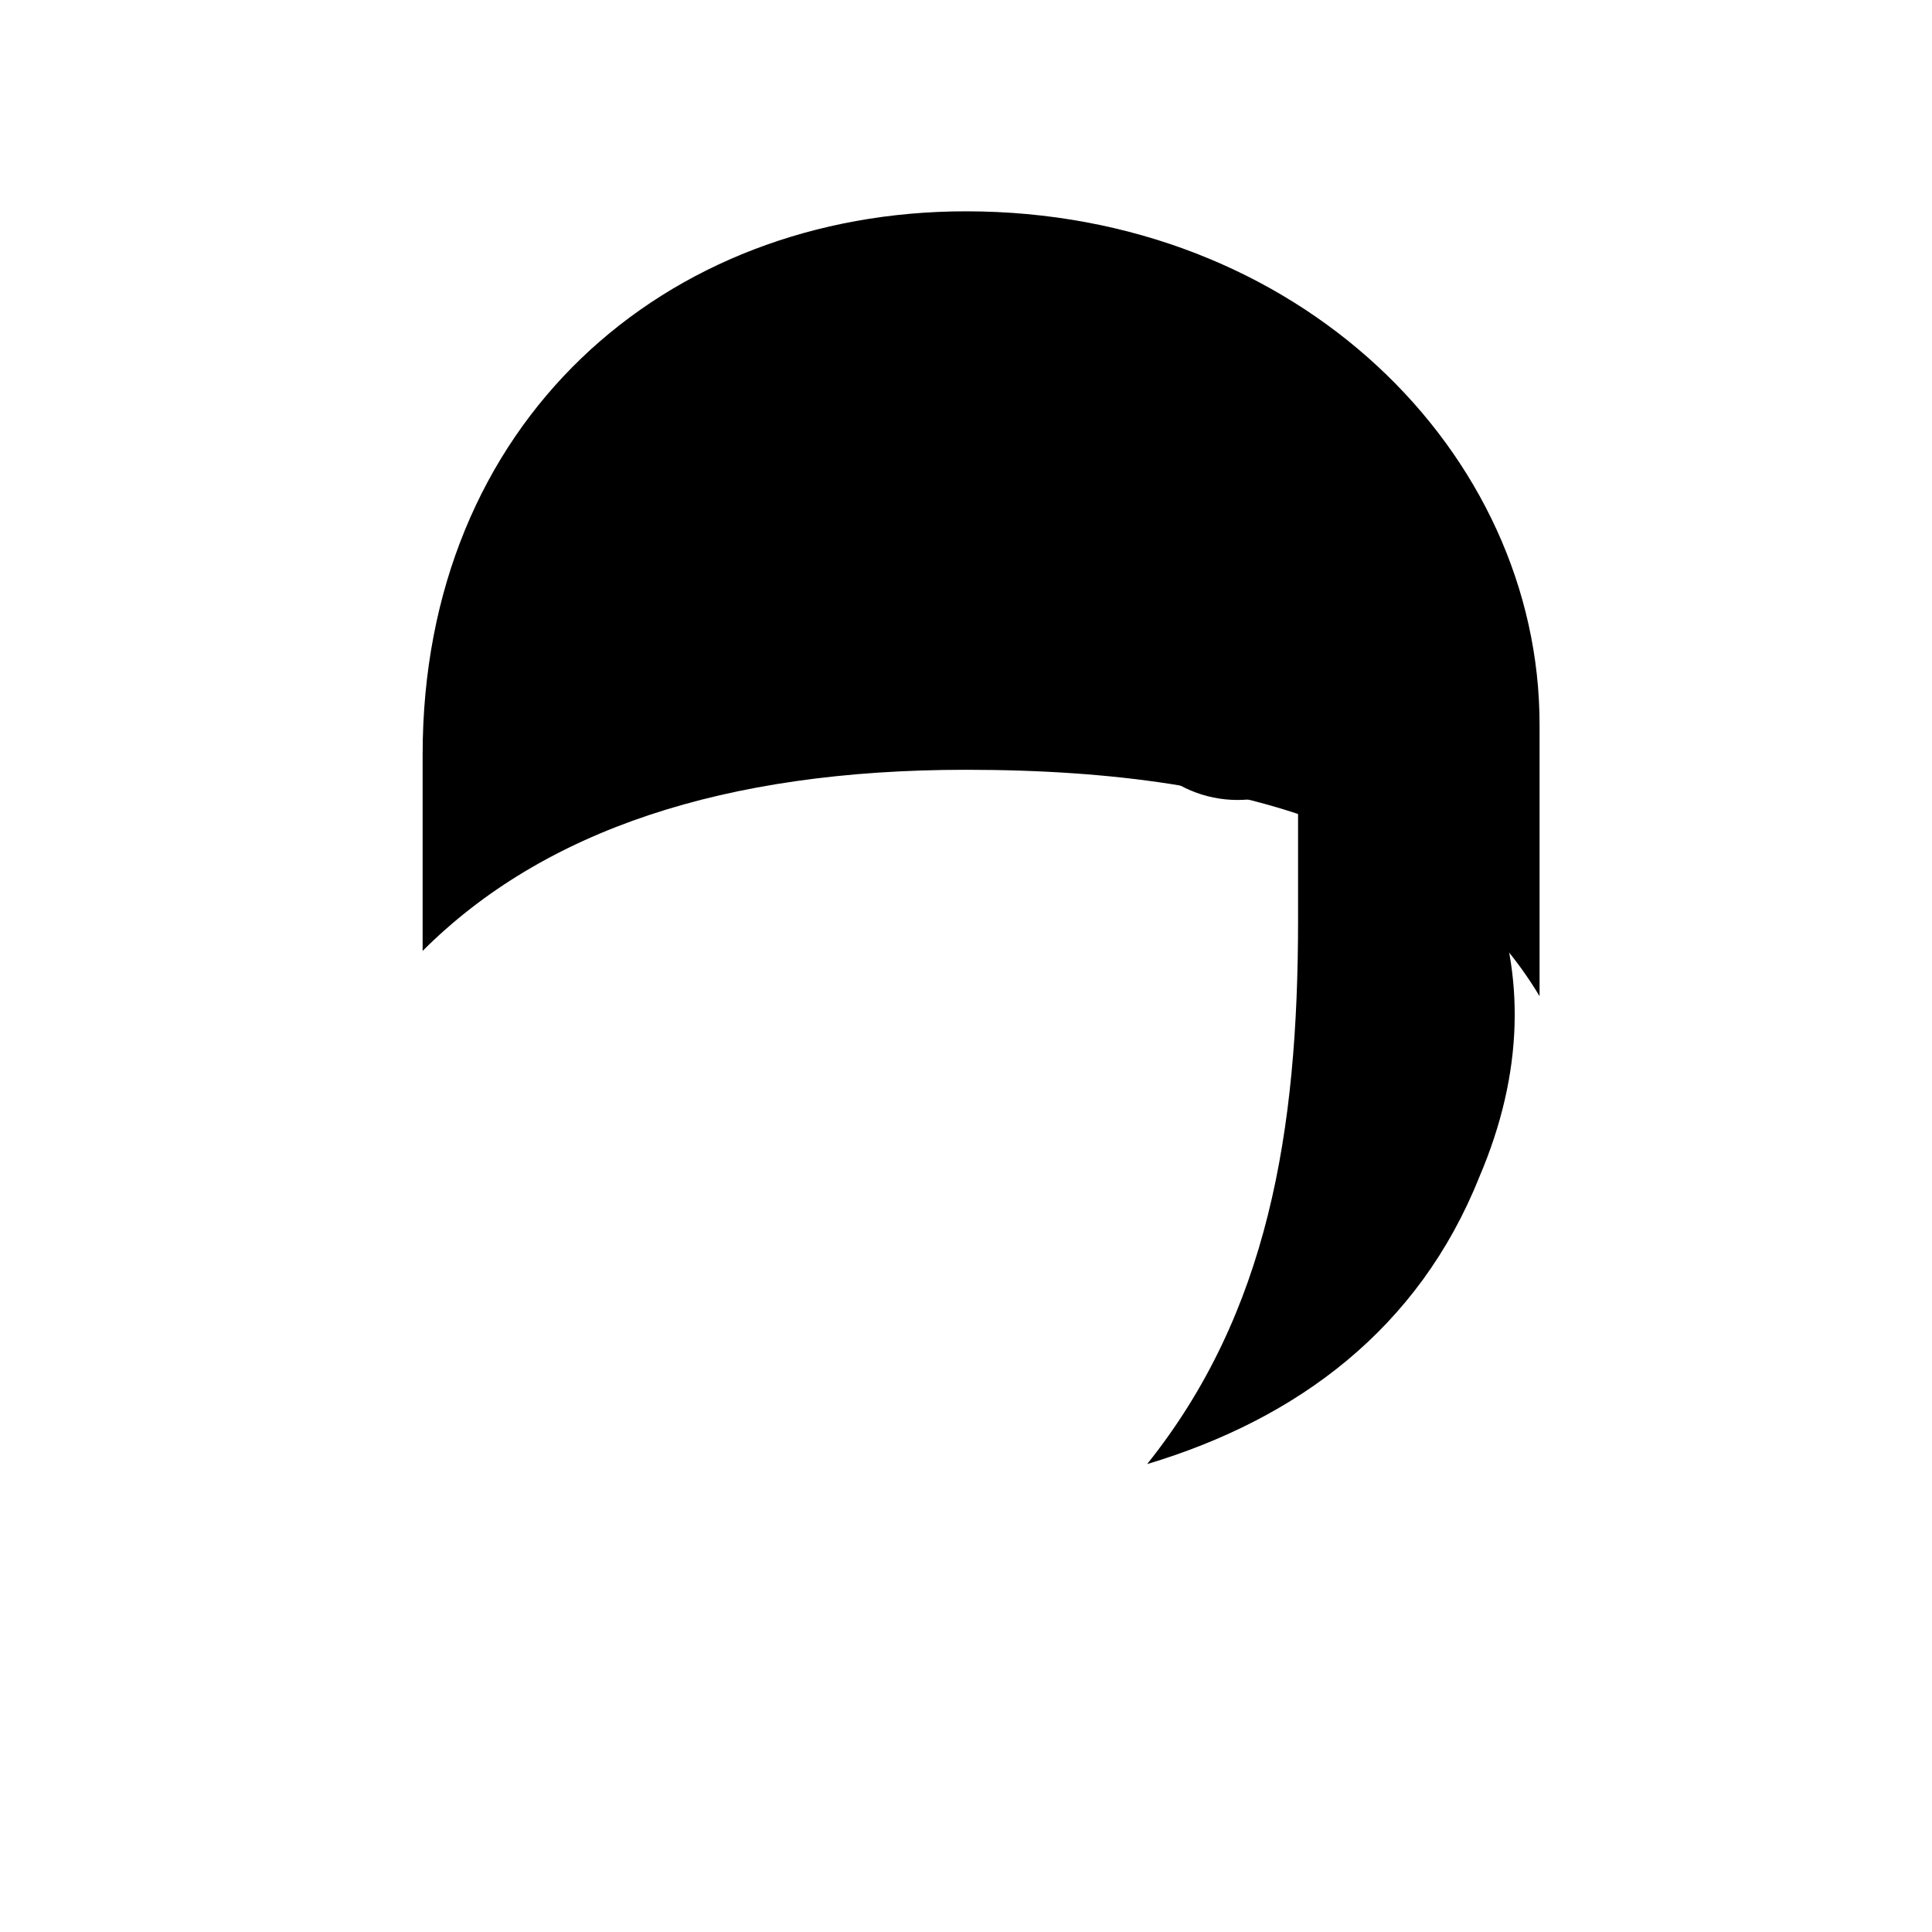
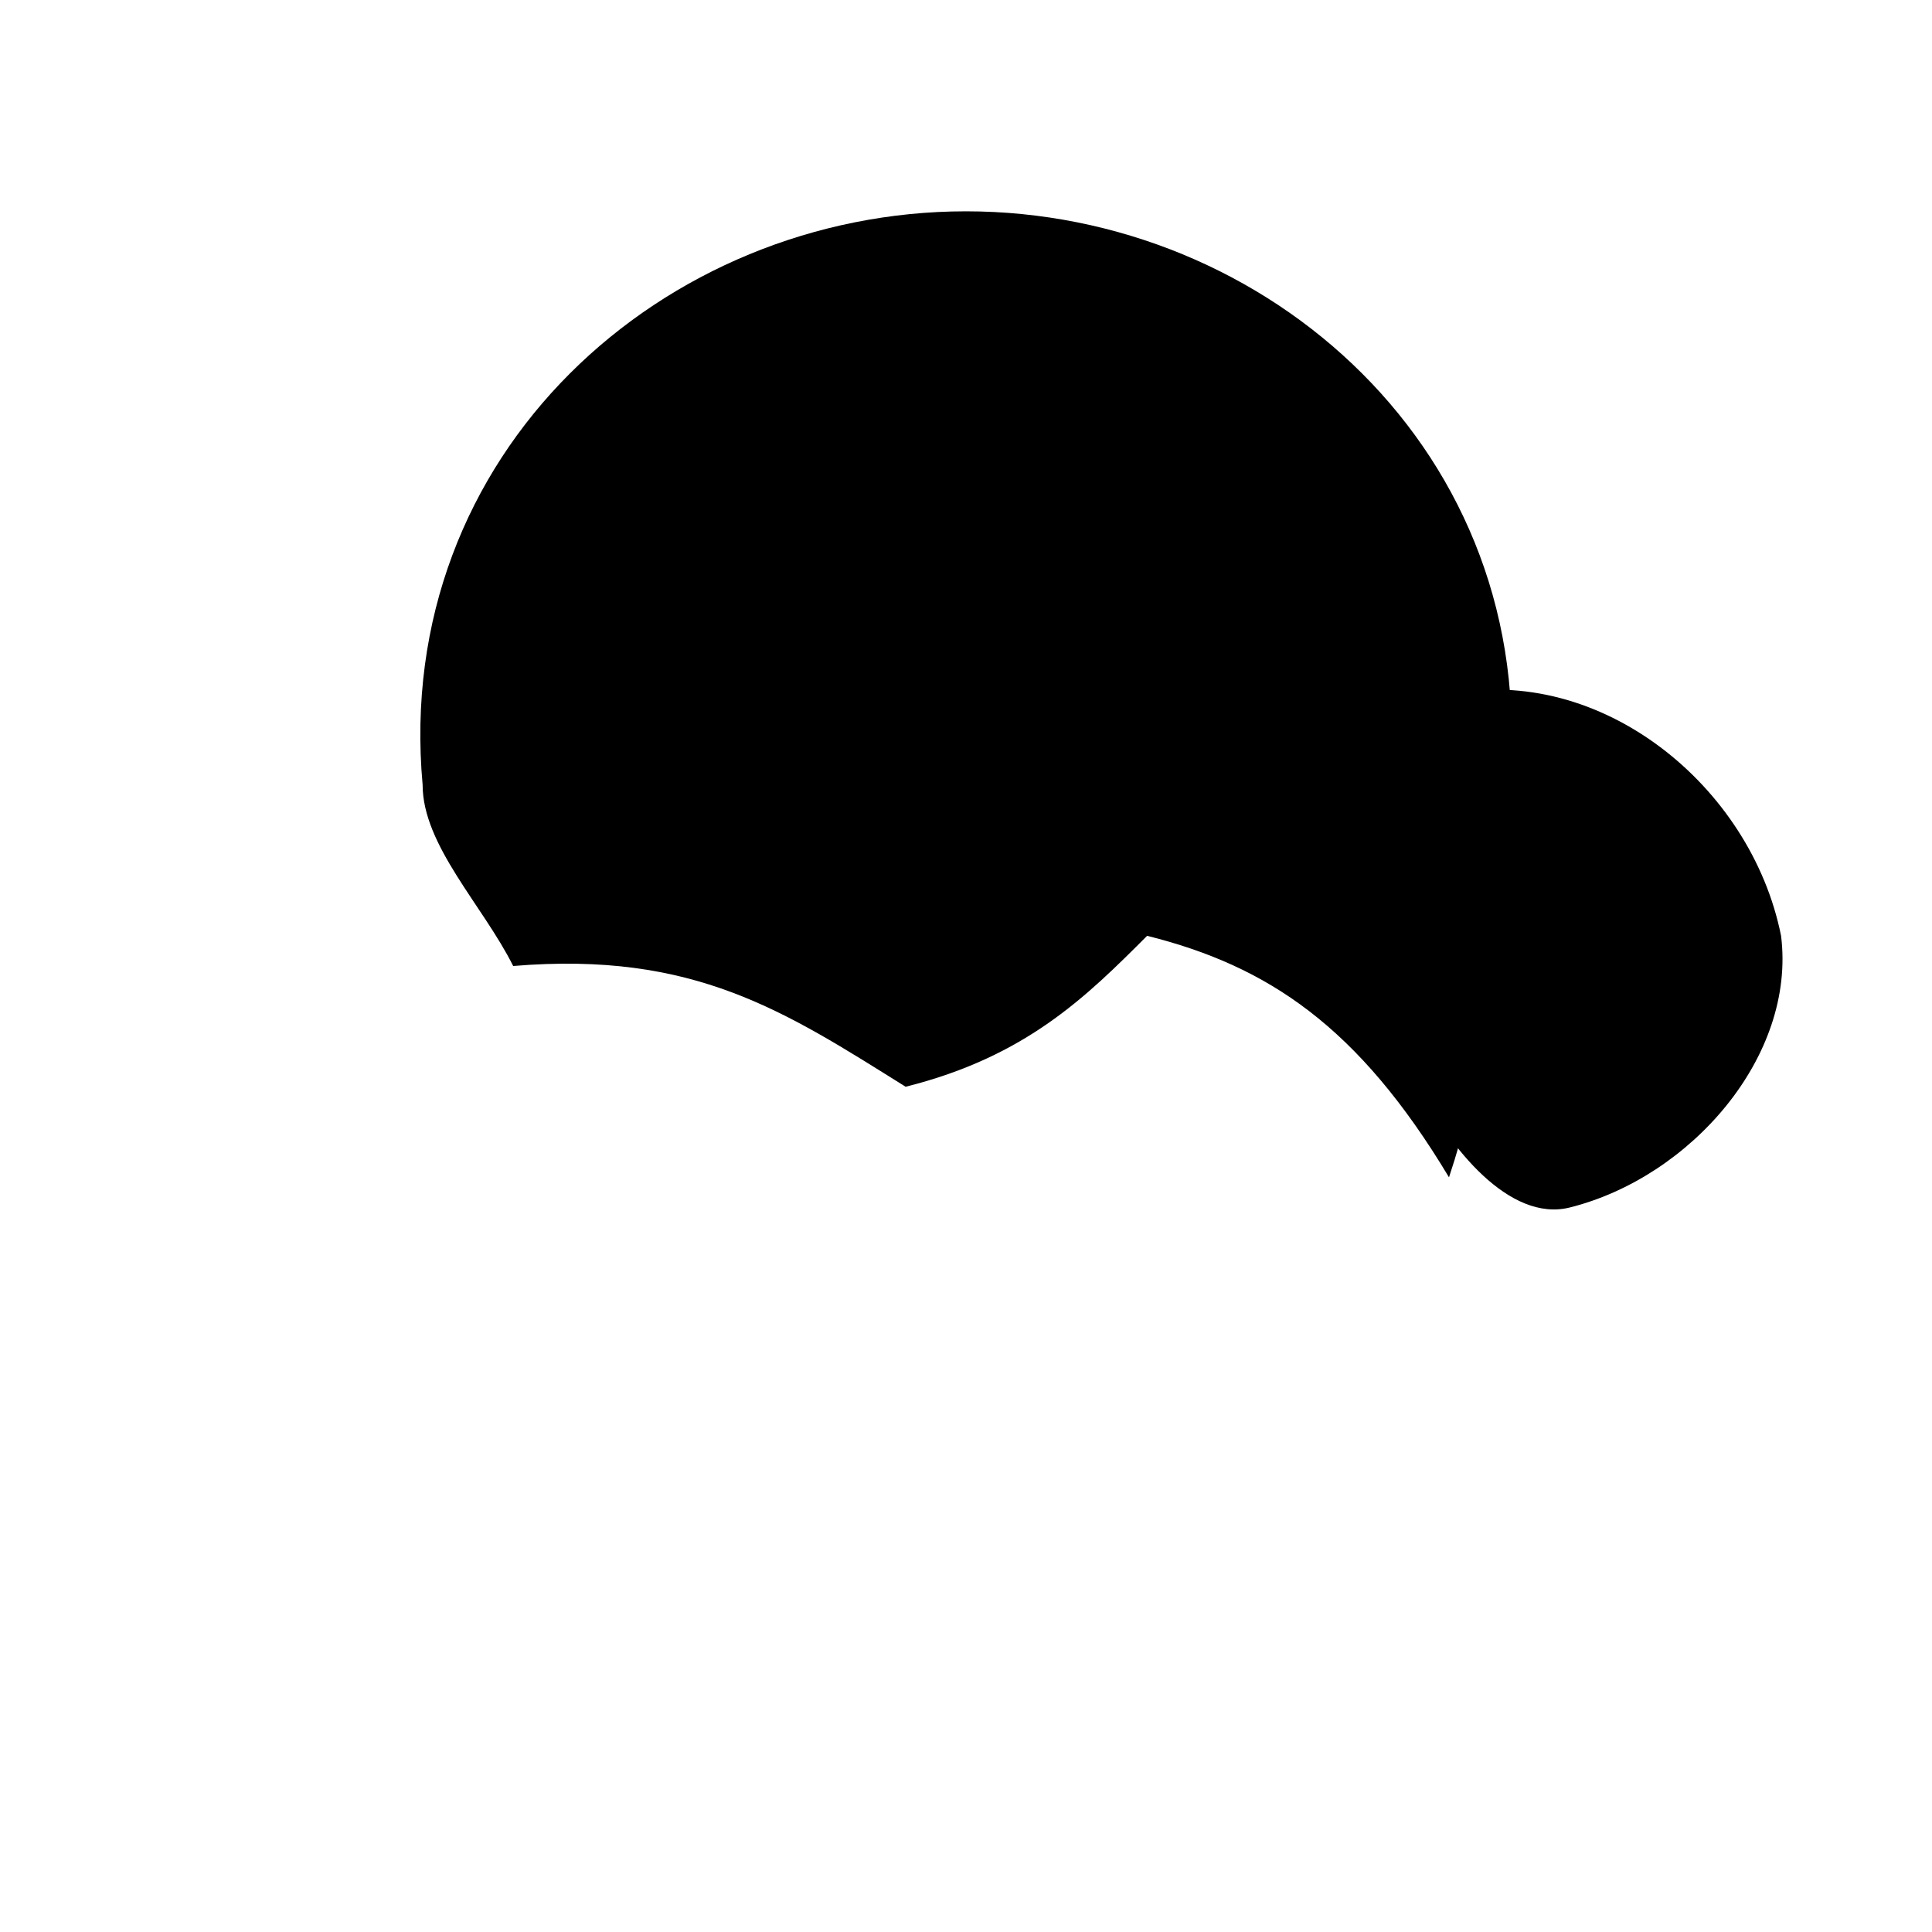
<svg xmlns="http://www.w3.org/2000/svg" viewBox="0 0 128 128">
-   <path d="M28 50c0-22 16-36 36-36 22 0 38 16 38 34v18c-6-10-18-15-38-15-16 0-28 4-36 12V50z" fill="#000" />
-   <path d="M86 44c12 8 18 20 12 34-4 10-12 16-22 19 8-10 10-22 10-36V44z" fill="#000" />
-   <circle cx="82" cy="45" r="8" fill="#000" />
+   <path d="M28 52c-2-22 16-38 36-38s38 16 36 38c0 10-2 20-4 26-6-10-12-14-20-16-4 4-8 8-16 10-8-5-14-9-26-8c-2-4-6-8-6-12z" fill="#000" />
+   <path d="M96 46c10-2 20 6 22 16c1 8-6 16-14 18c-4 1-8-4-10-8c-2-6 2-24 2-26z" fill="#000" />
</svg>
